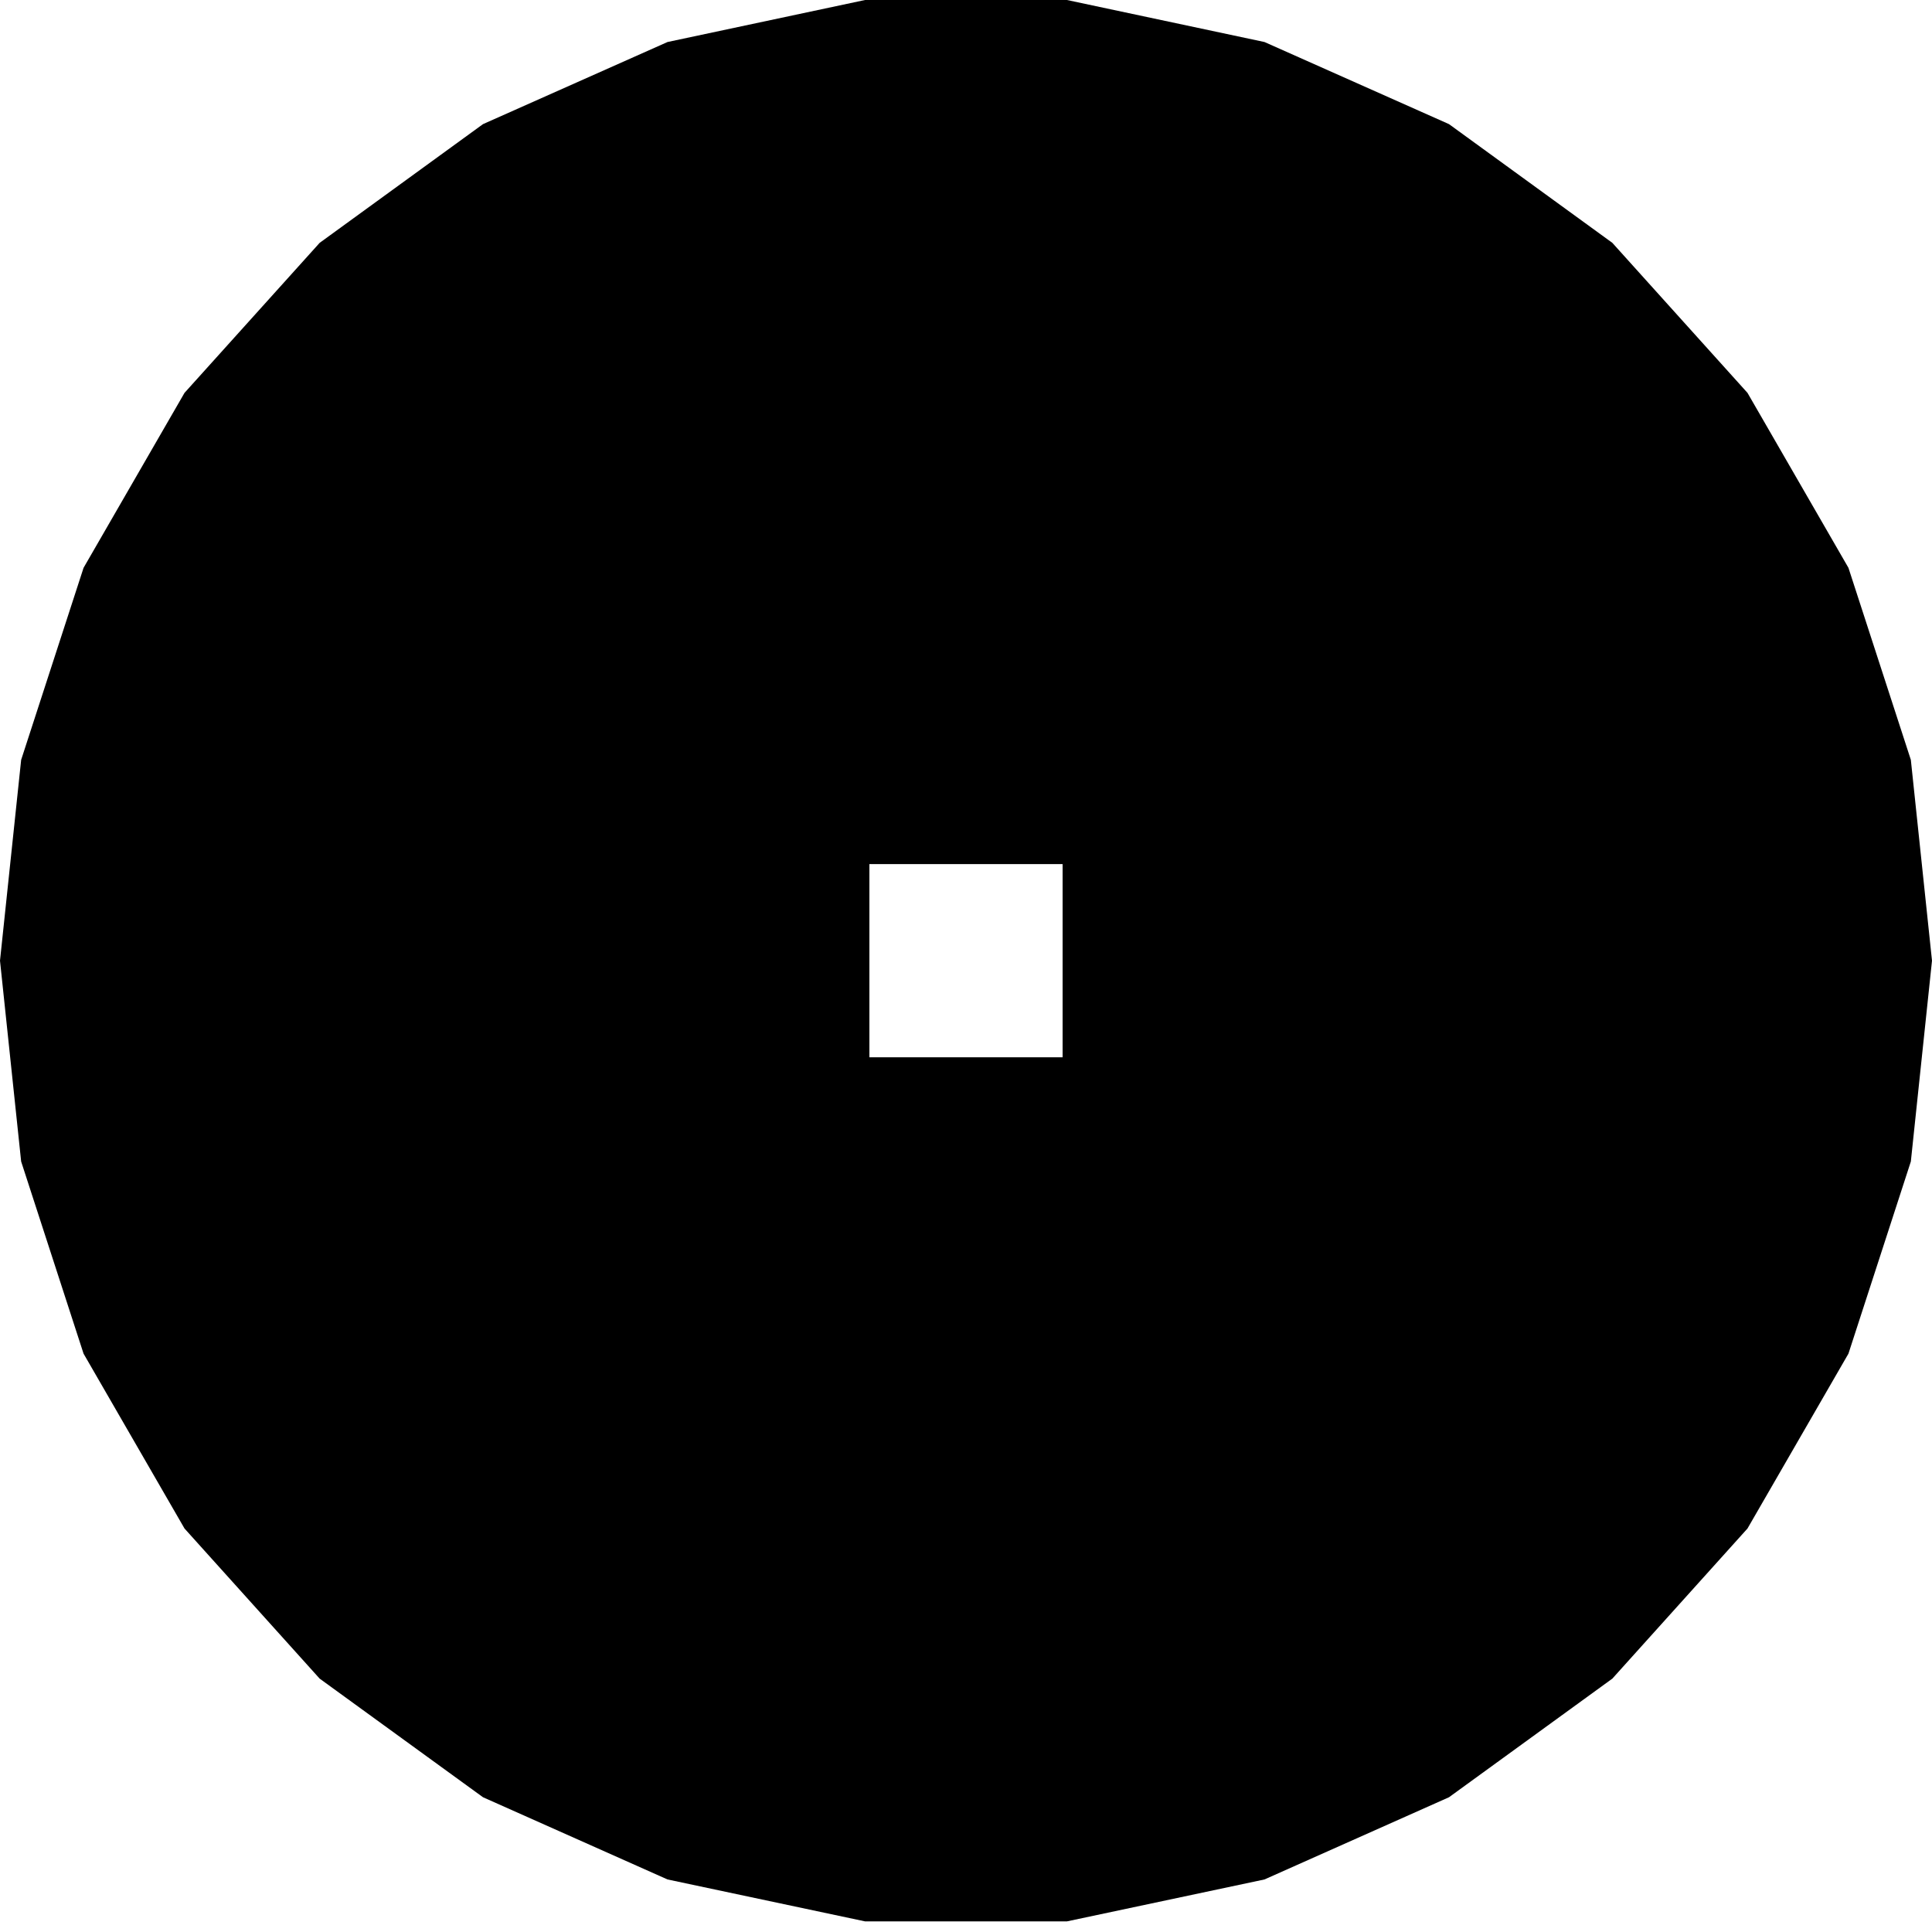
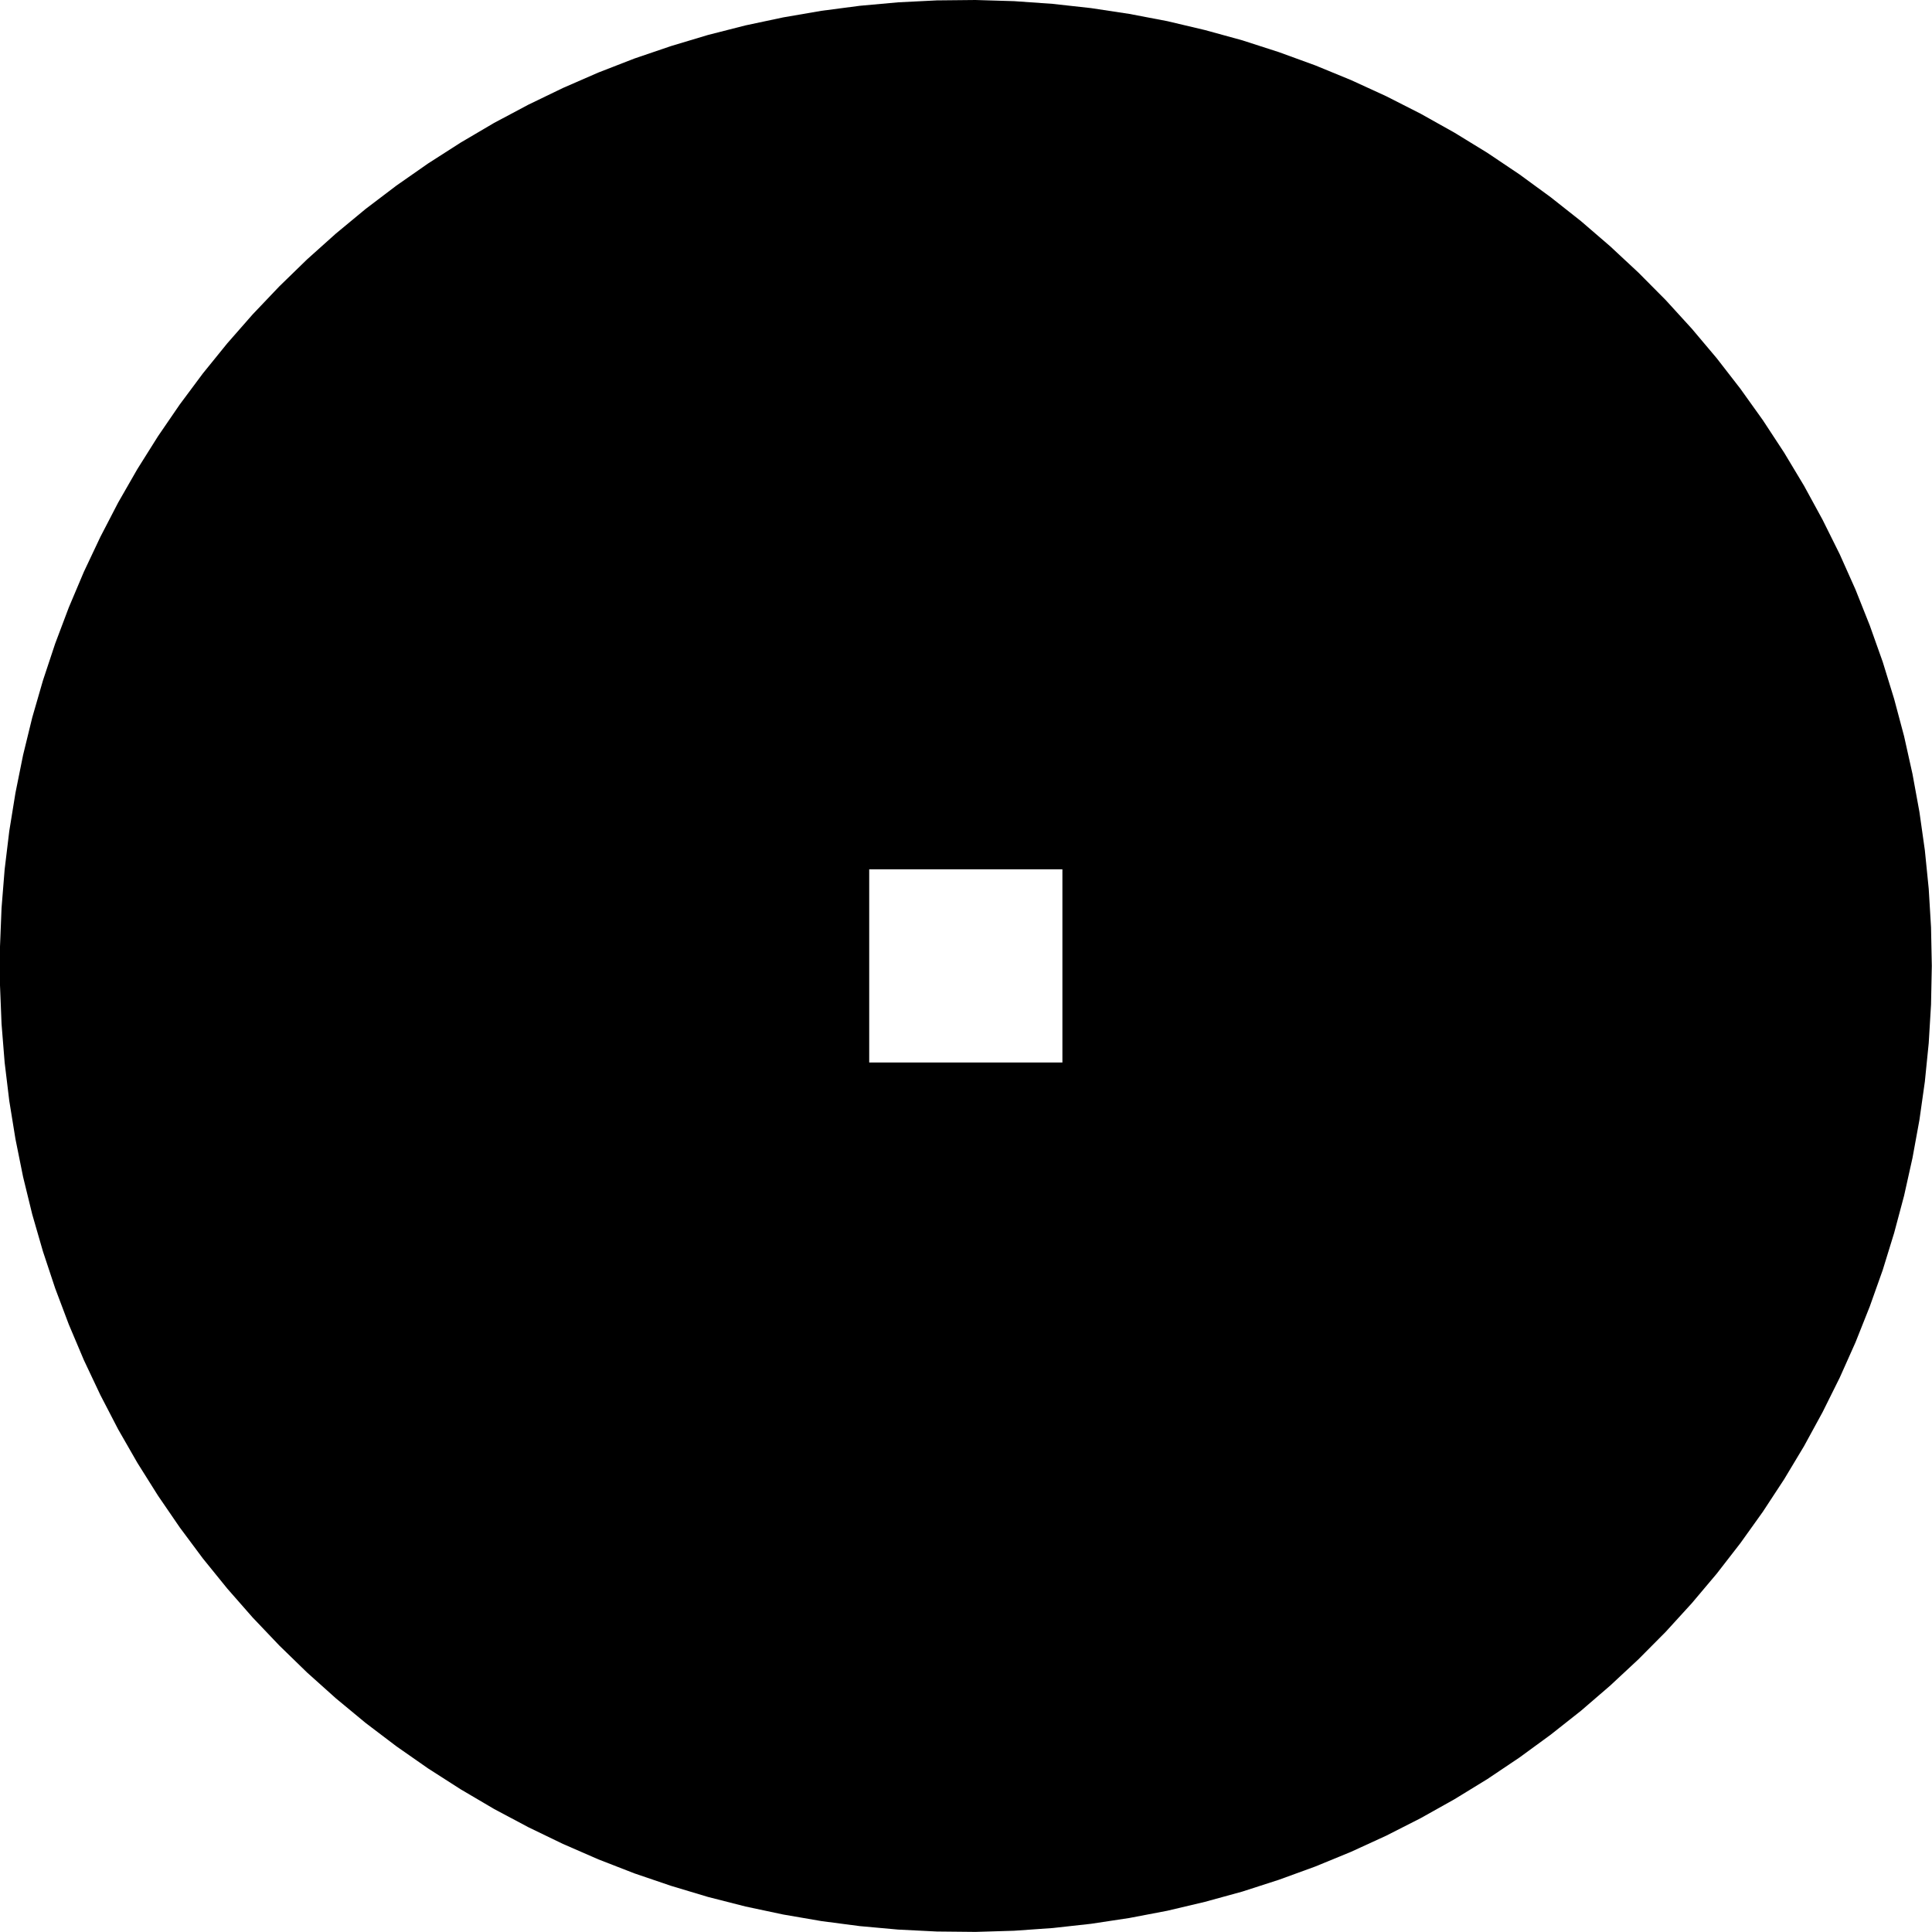
<svg xmlns="http://www.w3.org/2000/svg" version="1.1" viewBox="0 0 20 20" width="20mm" height="20mm">
  <defs>
    <marker id="arrow" viewBox="0 0 16 16" refX="8" refY="8" markerWidth="9" markerHeight="9" orient="auto-start-reverse">
      <path d="M 0 0 L 16 8 L 0 16 z" stroke="context-stroke" fill="context-fill" />
    </marker>
  </defs>
  <g>
-     <path d="M0,9.945L0.219,12.024L0.865,14.013L1.91,15.823L3.309,17.377L5,18.605L6.91,19.456L8.955,19.89L11.045,19.89L13.09,19.456L15,18.605L16.691,17.377L18.09,15.823L19.135,14.013L19.781,12.024L20,9.945L19.781,7.866L19.135,5.878L18.09,4.067L16.691,2.514L15,1.285L13.09,0.435L11.045,0L8.955,0L6.91,0.435L5,1.285L3.309,2.514L1.91,4.067L0.865,5.878L0.219,7.866L0,9.945 Z  M9,8.945L11,8.945L11,10.945L9,10.945L9,8.945 Z " />
+     <path d="M0,10.2L0.016,10.599L0.048,10.998L0.096,11.396L0.16,11.791L0.239,12.183L0.334,12.572L0.445,12.956L0.571,13.336L0.712,13.71L0.868,14.079L1.039,14.441L1.223,14.796L1.422,15.143L1.635,15.482L1.861,15.812L2.1,16.133L2.352,16.444L2.616,16.745L2.892,17.035L3.179,17.314L3.477,17.581L3.785,17.836L4.104,18.078L4.432,18.307L4.769,18.523L5.114,18.726L5.467,18.914L5.827,19.088L6.194,19.248L6.567,19.393L6.946,19.522L7.329,19.637L7.717,19.736L8.108,19.819L8.503,19.887L8.9,19.939L9.298,19.975L9.698,19.995L10.098,19.999L10.498,19.987L10.897,19.959L11.295,19.915L11.691,19.855L12.084,19.78L12.473,19.688L12.859,19.582L13.24,19.459L13.616,19.322L13.986,19.17L14.35,19.003L14.706,18.822L15.056,18.626L15.397,18.417L15.729,18.194L16.052,17.958L16.366,17.71L16.669,17.449L16.962,17.176L17.244,16.892L17.514,16.596L17.772,16.29L18.017,15.974L18.25,15.648L18.469,15.314L18.675,14.971L18.867,14.619L19.045,14.261L19.208,13.896L19.356,13.524L19.49,13.147L19.608,12.764L19.711,12.378L19.798,11.987L19.87,11.593L19.926,11.197L19.966,10.799L19.99,10.4L19.998,9.999L19.99,9.599L19.966,9.2L19.926,8.802L19.87,8.406L19.798,8.012L19.711,7.621L19.608,7.235L19.49,6.852L19.356,6.475L19.208,6.103L19.045,5.738L18.867,5.38L18.675,5.028L18.469,4.685L18.25,4.351L18.017,4.025L17.772,3.709L17.514,3.403L17.244,3.107L16.962,2.823L16.669,2.55L16.366,2.289L16.052,2.041L15.729,1.805L15.397,1.582L15.056,1.373L14.706,1.177L14.35,0.996L13.986,0.829L13.616,0.677L13.24,0.54L12.859,0.417L12.473,0.311L12.084,0.219L11.691,0.144L11.295,0.084L10.897,0.04L10.498,0.012L10.098,0L9.698,0.004L9.298,0.024L8.9,0.06L8.503,0.112L8.108,0.18L7.717,0.263L7.329,0.362L6.946,0.477L6.567,0.606L6.194,0.751L5.827,0.911L5.467,1.085L5.114,1.273L4.769,1.476L4.432,1.692L4.104,1.921L3.785,2.163L3.477,2.418L3.179,2.685L2.892,2.964L2.616,3.254L2.352,3.555L2.1,3.866L1.861,4.187L1.635,4.517L1.422,4.856L1.223,5.203L1.039,5.558L0.868,5.92L0.712,6.289L0.571,6.663L0.445,7.043L0.334,7.427L0.239,7.816L0.16,8.208L0.096,8.603L0.048,9.001L0.016,9.4L0,9.799L0,10.2 Z  M8.998,8.999L10.998,8.999L10.998,10.999L8.998,10.999L8.998,8.999 Z " />
  </g>
</svg>
